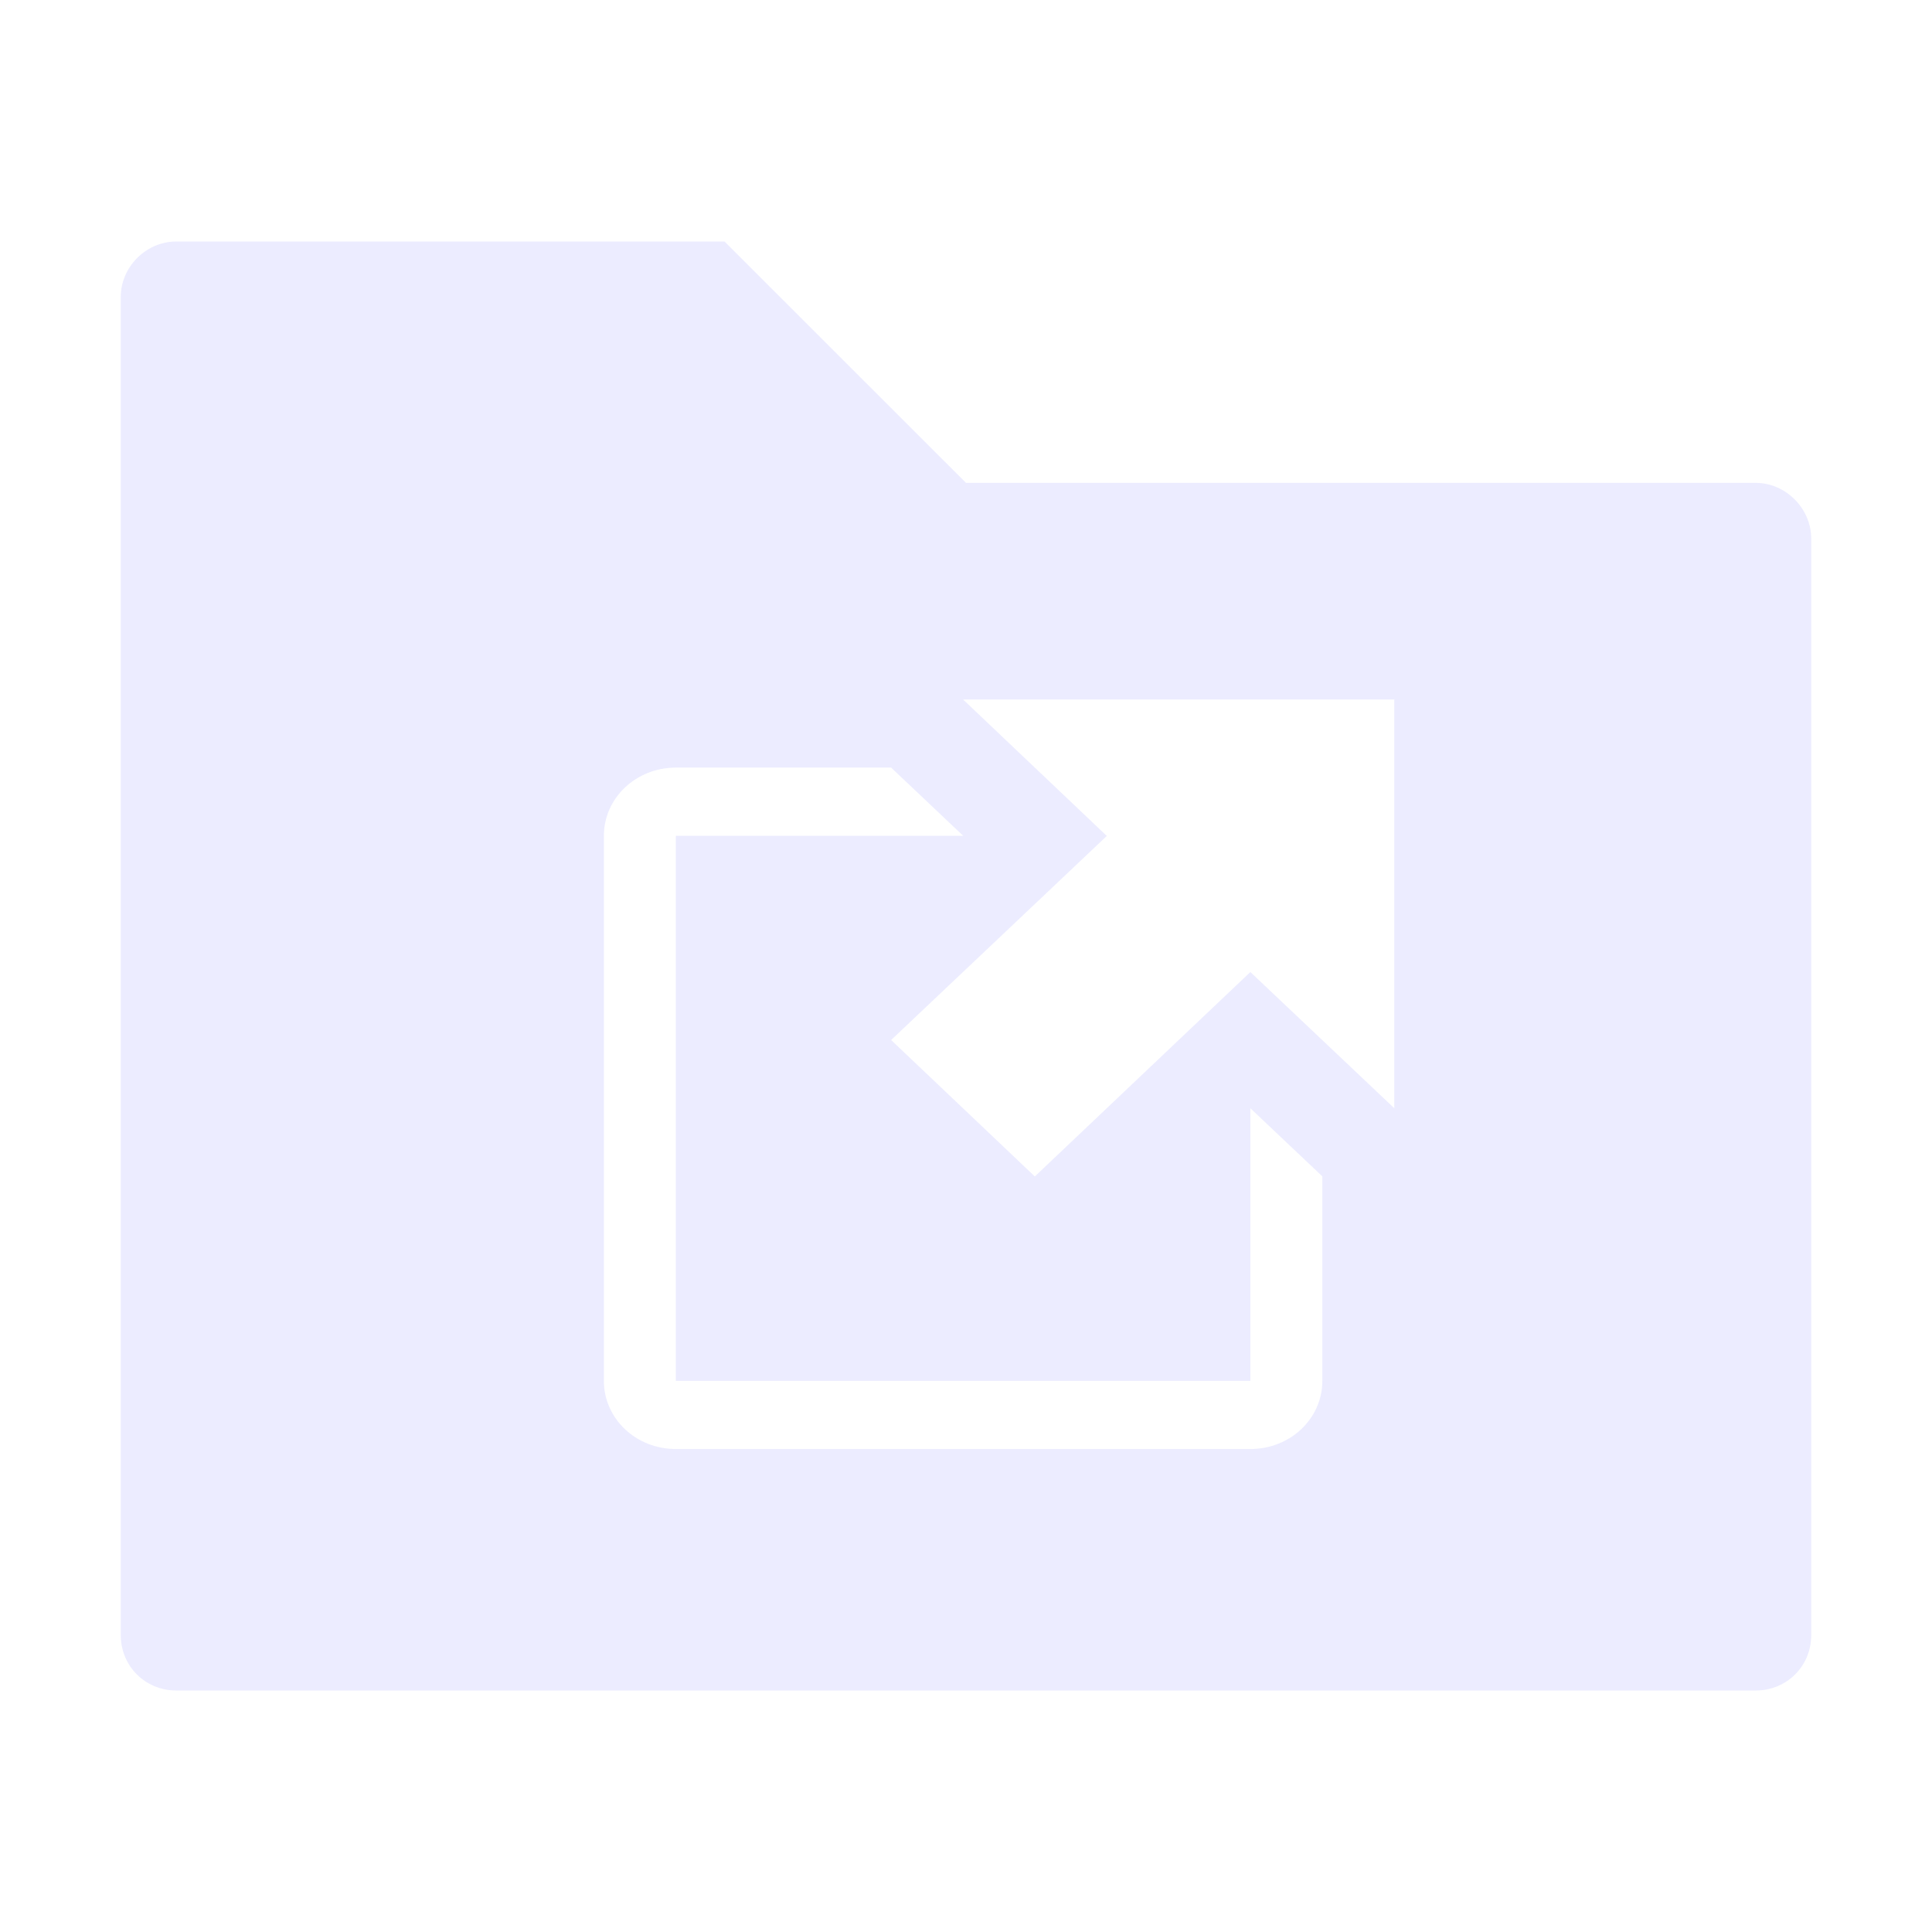
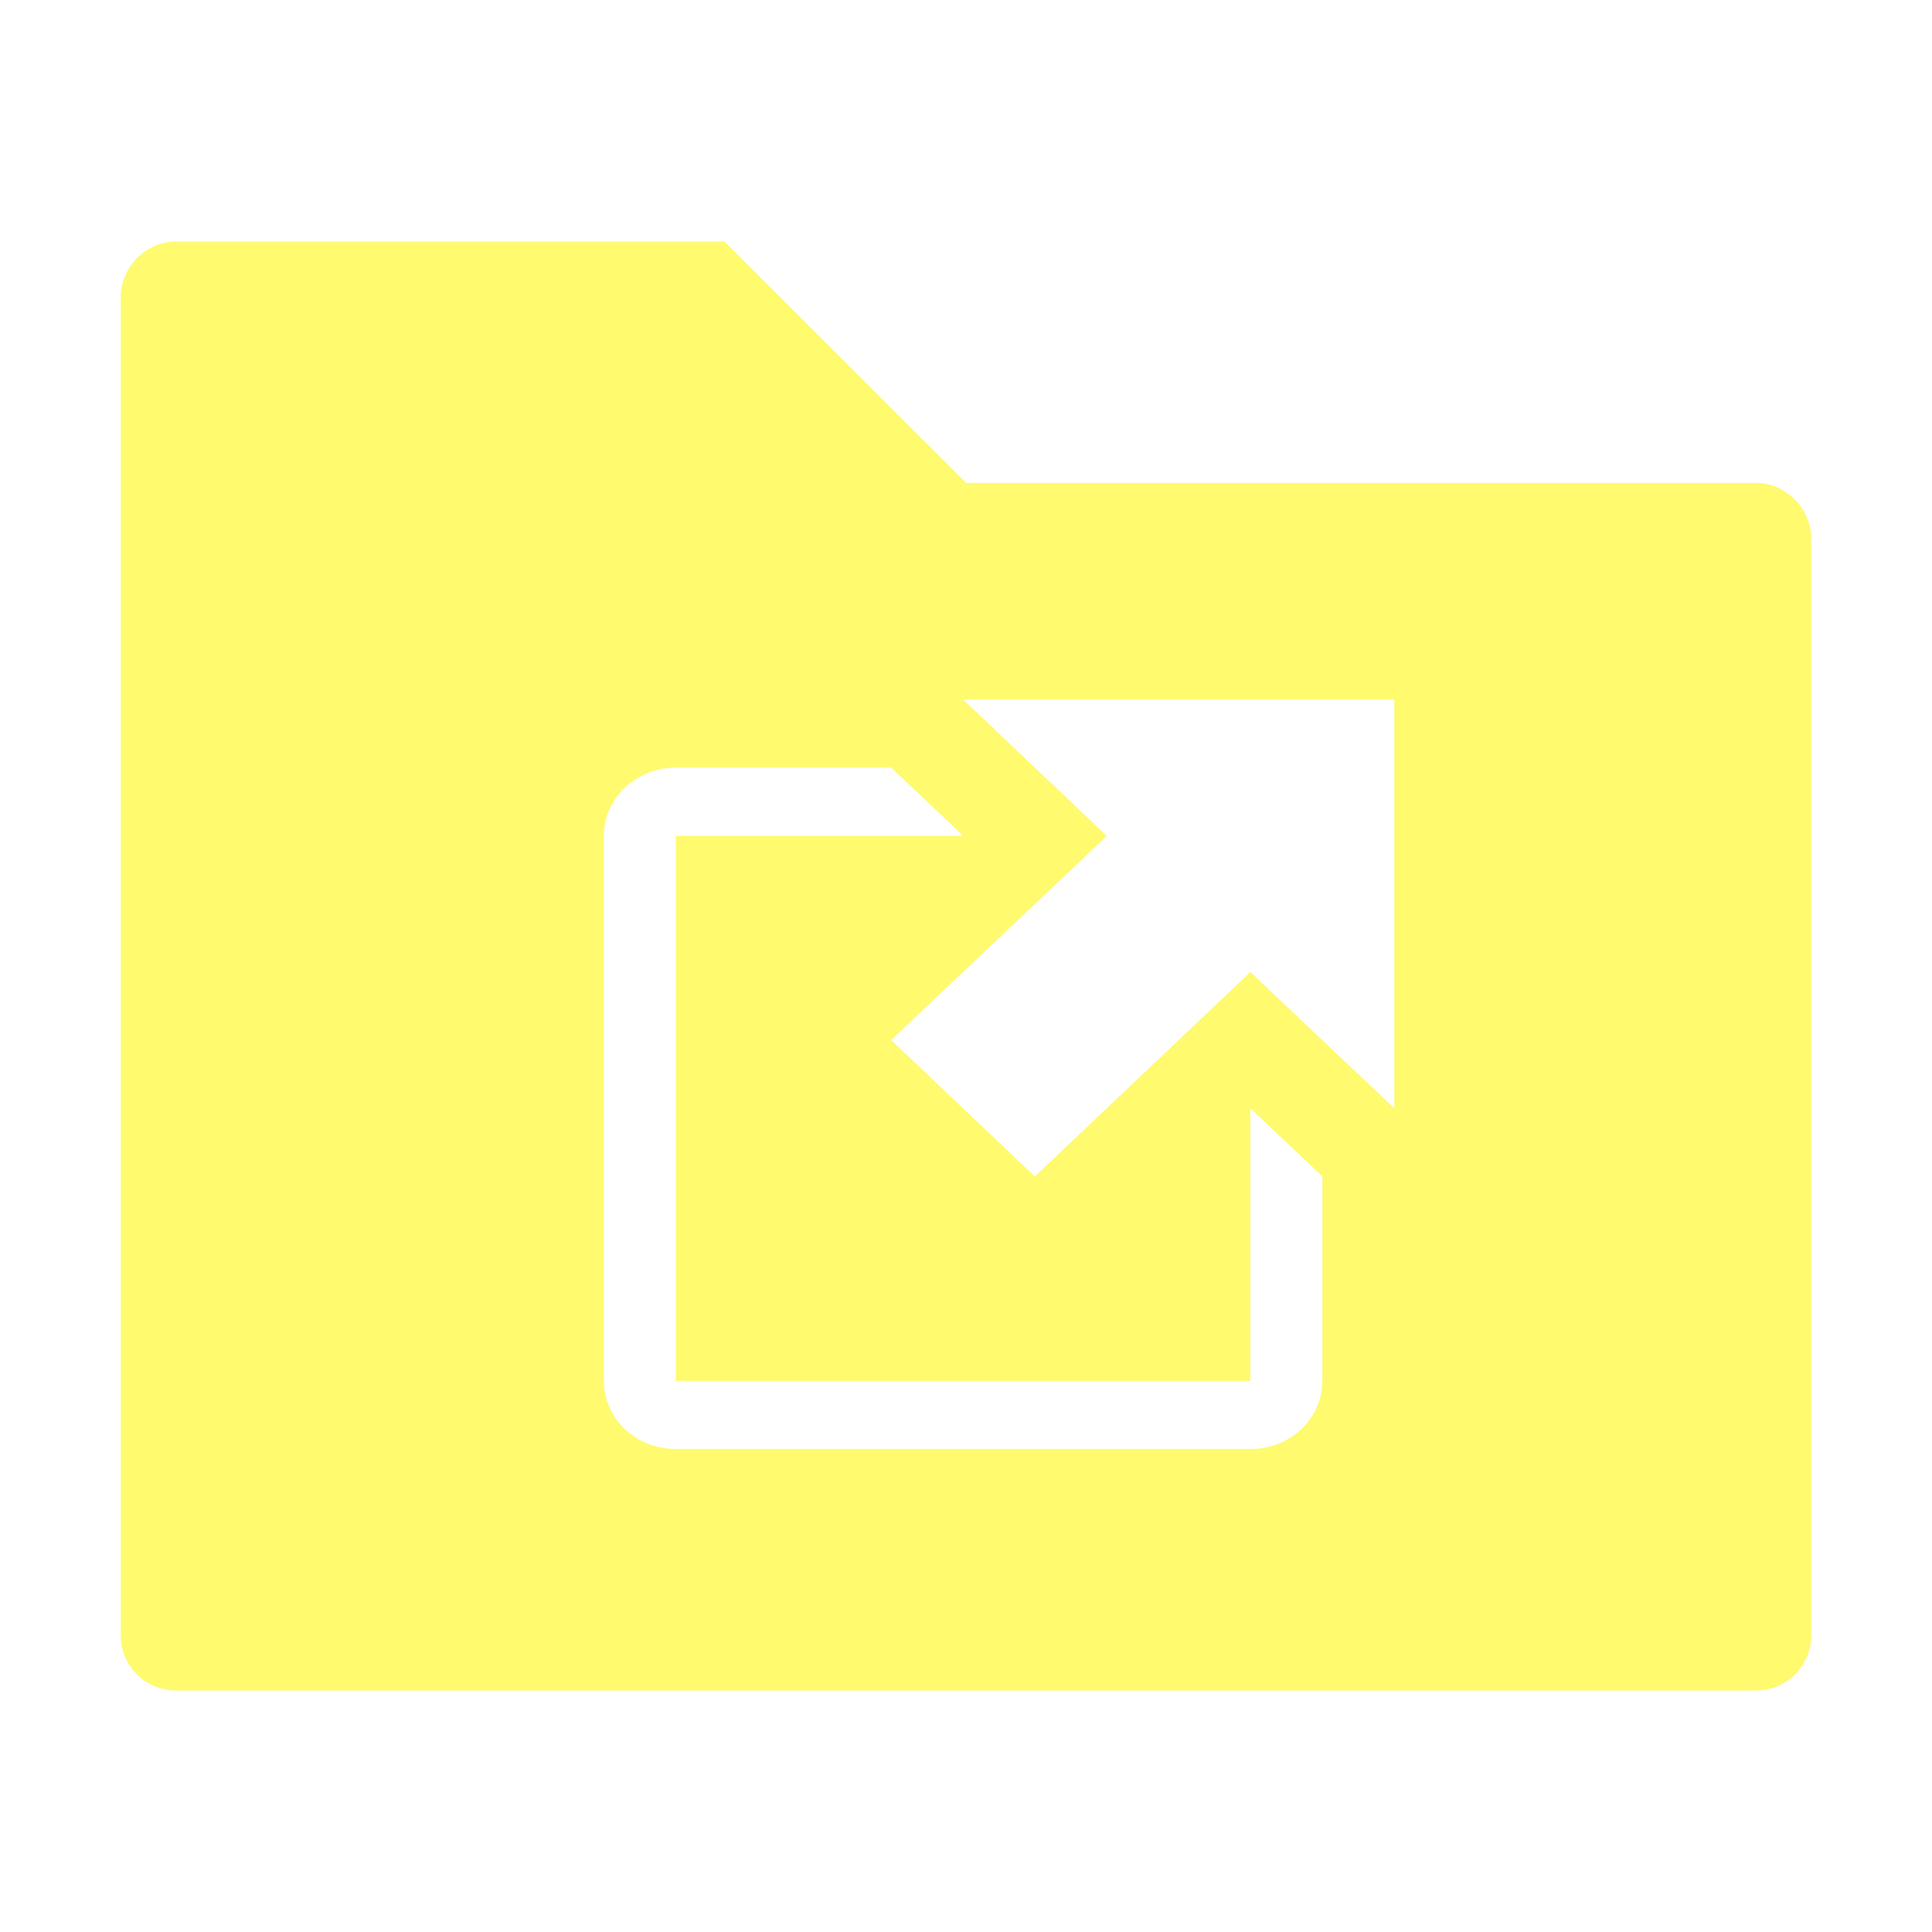
<svg xmlns="http://www.w3.org/2000/svg" viewBox="0 0 16 16" width="16" version="1.1" height="16">
-   <path d="M1.46 2c-.25 0-.46.21-.46.46v11.08c0 .258.202.46.46.46h13.08c.258 0 .46-.202.46-.46V4.462c0-.25-.21-.463-.46-.463H8L6 2H1.46zm6.517 3.793h3.57v3.385L10.355 8.05 8.57 9.743l-1.19-1.13 1.786-1.69-1.19-1.13zm-2.38.564H7.38l.597.565h-2.38v4.514h4.758V9.178l.596.564v1.694c0 .312-.265.564-.595.564h-4.76c-.33 0-.595-.252-.595-.564V6.922c0-.313.266-.565.596-.565z" fill-rule="evenodd" fill="#ECECFF" />
+   <path d="M1.46 2c-.25 0-.46.21-.46.46v11.08c0 .258.202.46.46.46h13.08c.258 0 .46-.202.46-.46V4.462c0-.25-.21-.463-.46-.463H8L6 2H1.46zm6.517 3.793h3.57v3.385L10.355 8.05 8.57 9.743l-1.19-1.13 1.786-1.69-1.19-1.13zm-2.38.564H7.38l.597.565h-2.38v4.514h4.758V9.178l.596.564v1.694c0 .312-.265.564-.595.564h-4.76c-.33 0-.595-.252-.595-.564V6.922c0-.313.266-.565.596-.565z" fill-rule="evenodd" fill="#FFFA6E" />
</svg>
